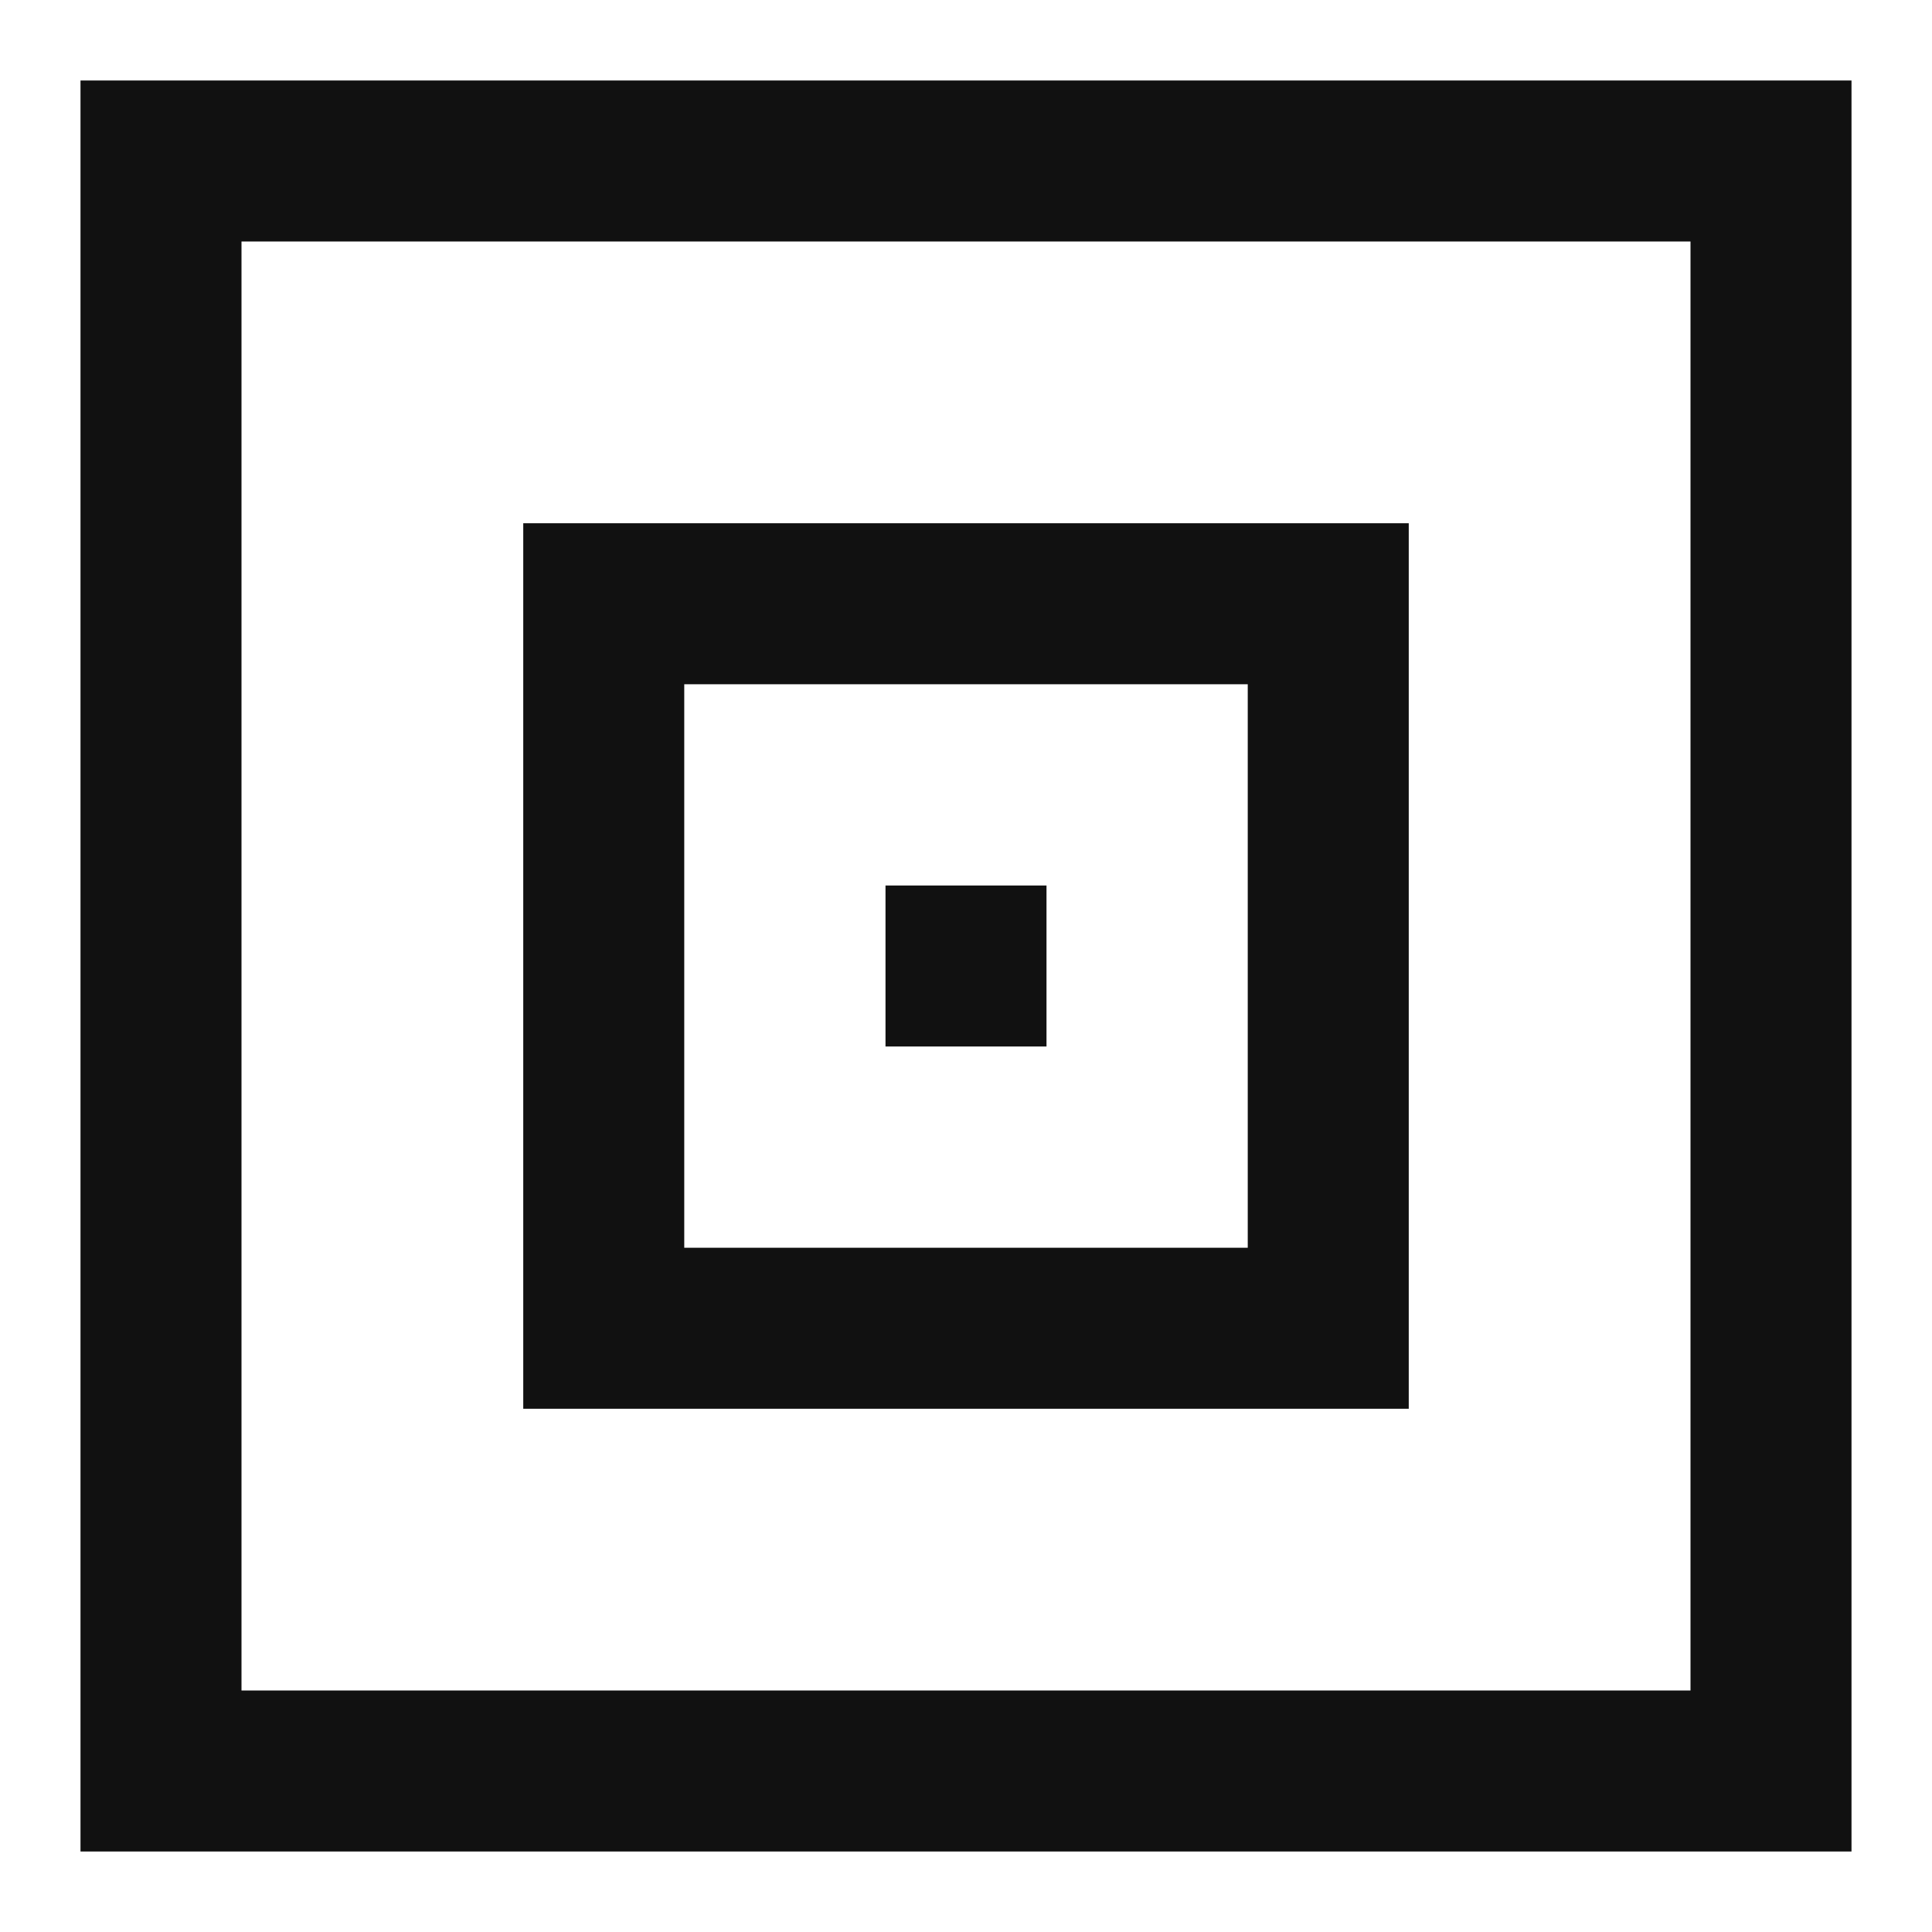
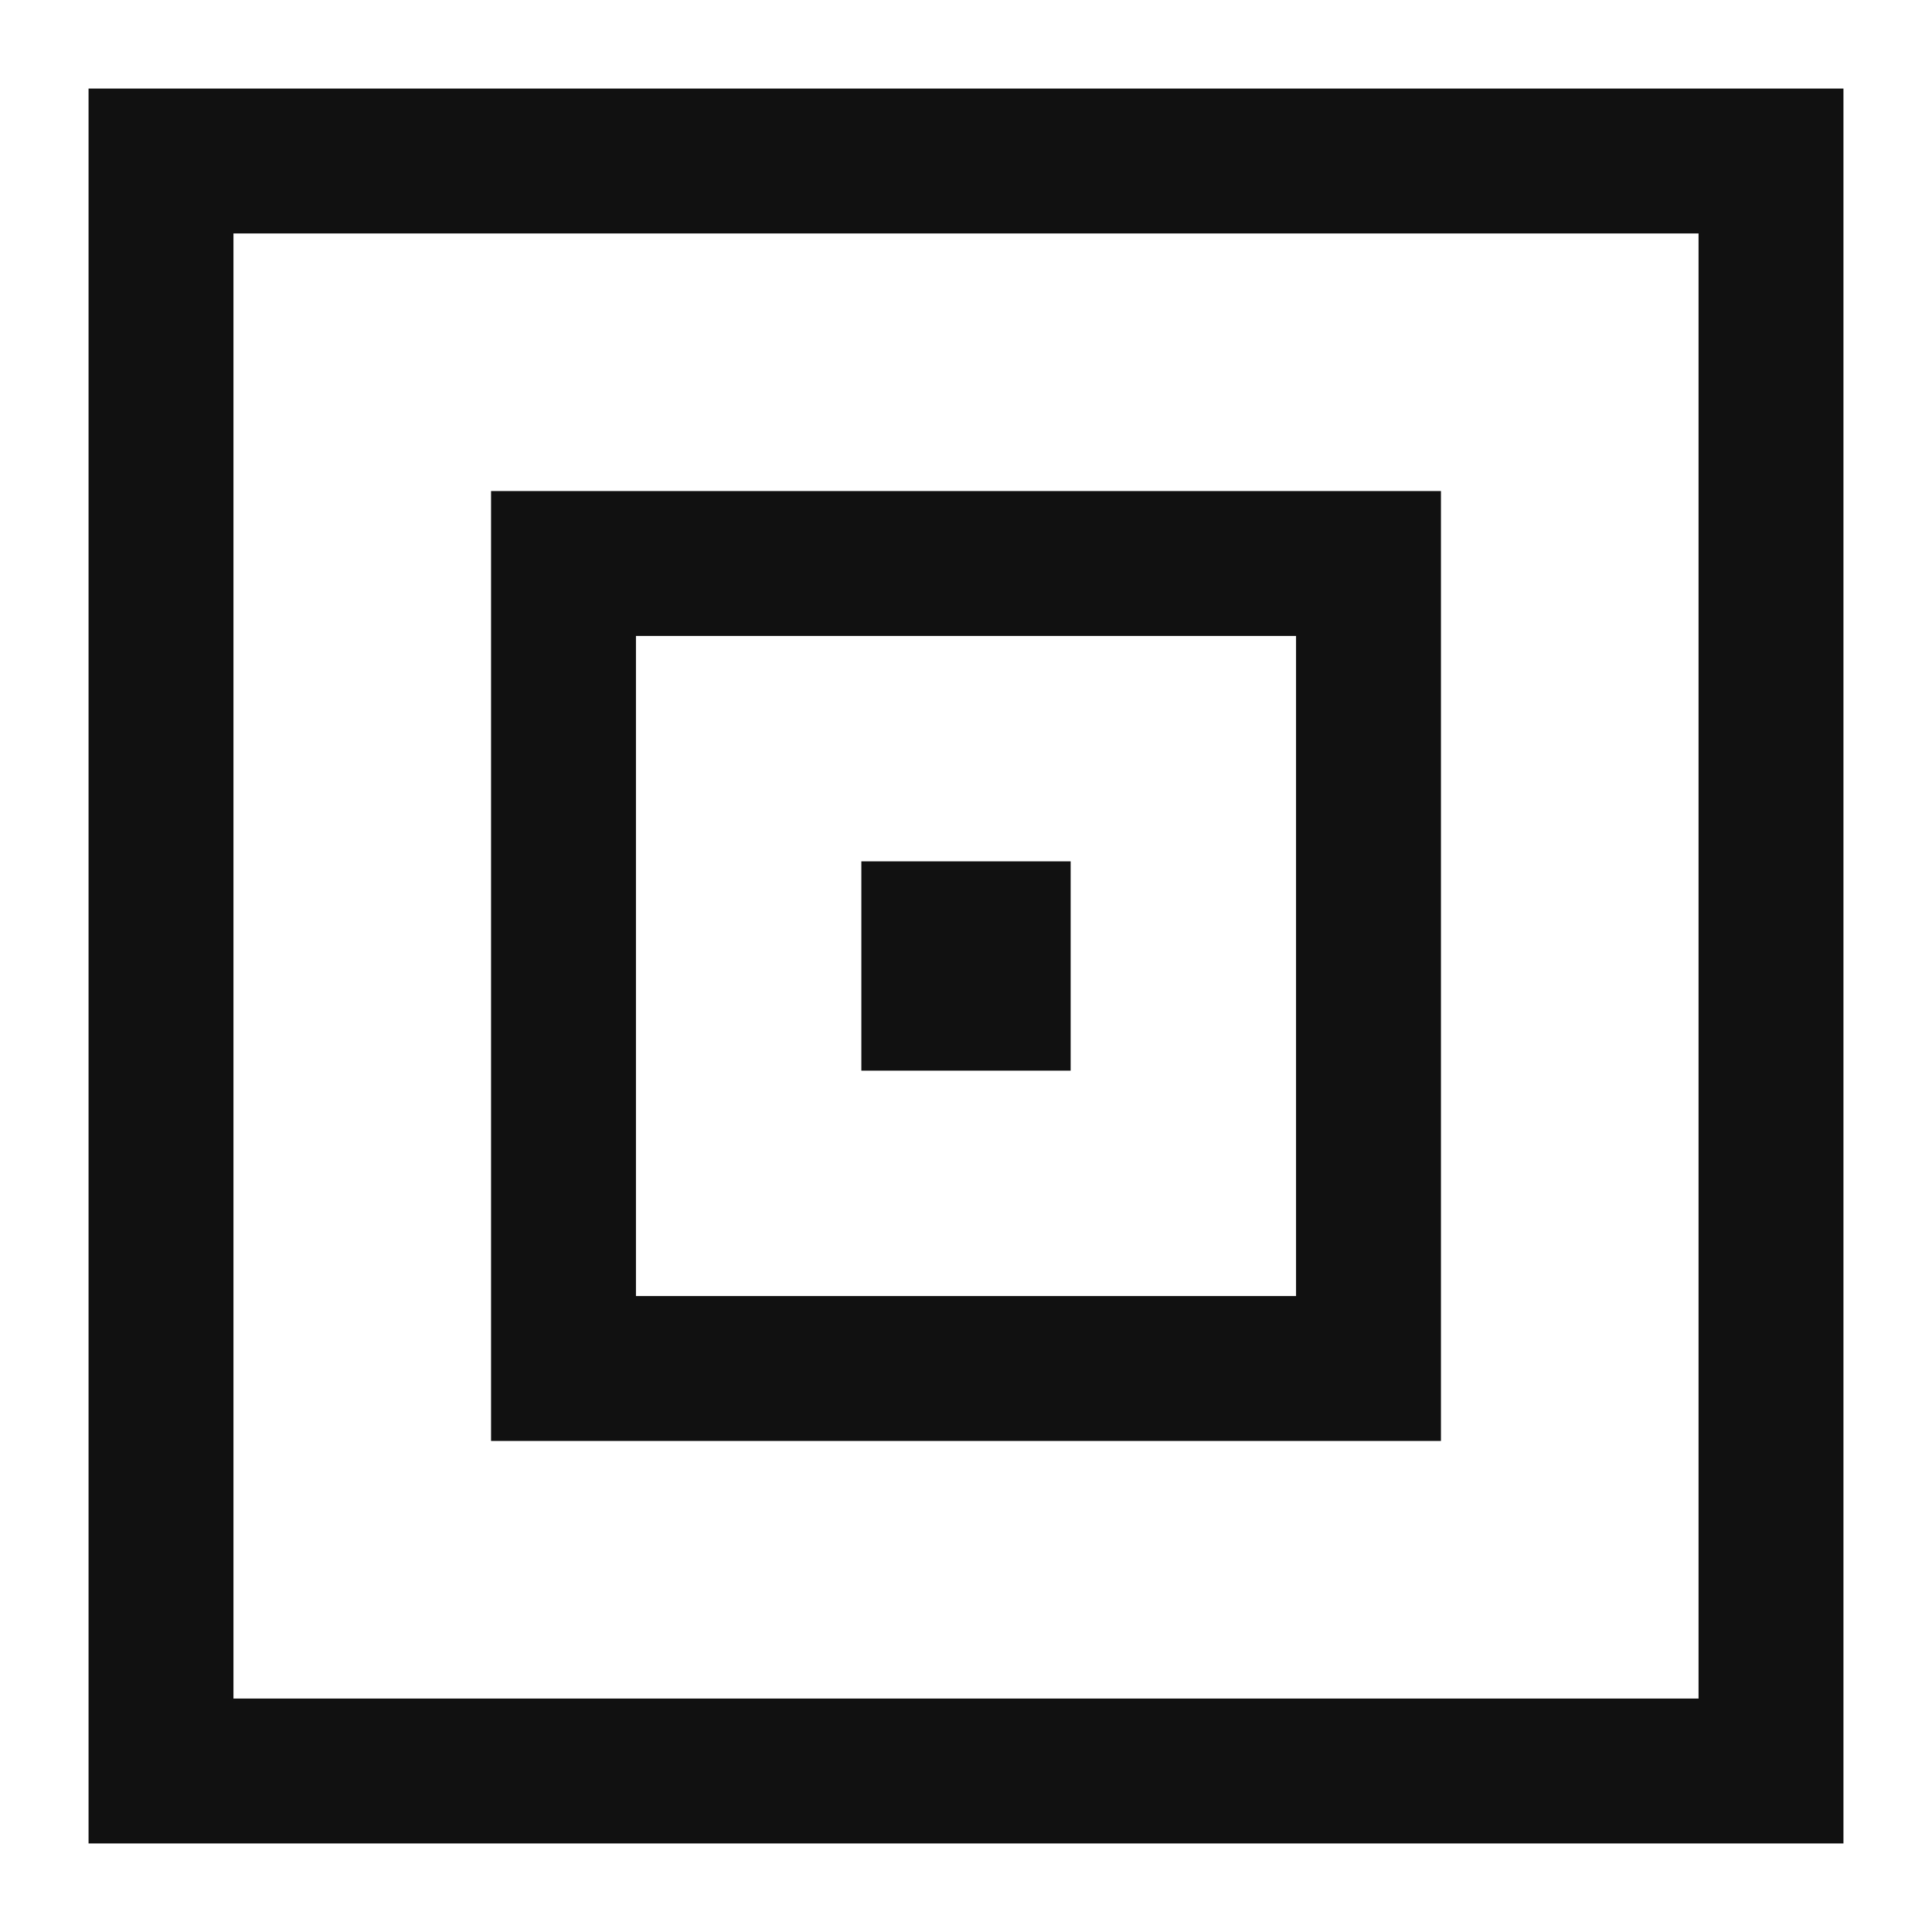
- <svg xmlns="http://www.w3.org/2000/svg" viewBox="0 0 24 24" fill="none" stroke="#111" stroke-width="2">
+ <svg xmlns="http://www.w3.org/2000/svg" viewBox="0 0 24 24" fill="none" stroke="#111" stroke-width="1.8">
  <rect x="2" y="2" width="20" height="20" />
-   <rect x="7.5" y="7.5" width="9" height="9" />
-   <rect x="11" y="11" width="2" height="2" fill="#111" stroke="none" />
+   <rect x="7.0" y="7.0" width="10" height="10" />
+   <rect x="10.7" y="10.7" width="2.6" height="2.6" fill="#111" stroke="none" />
</svg>
